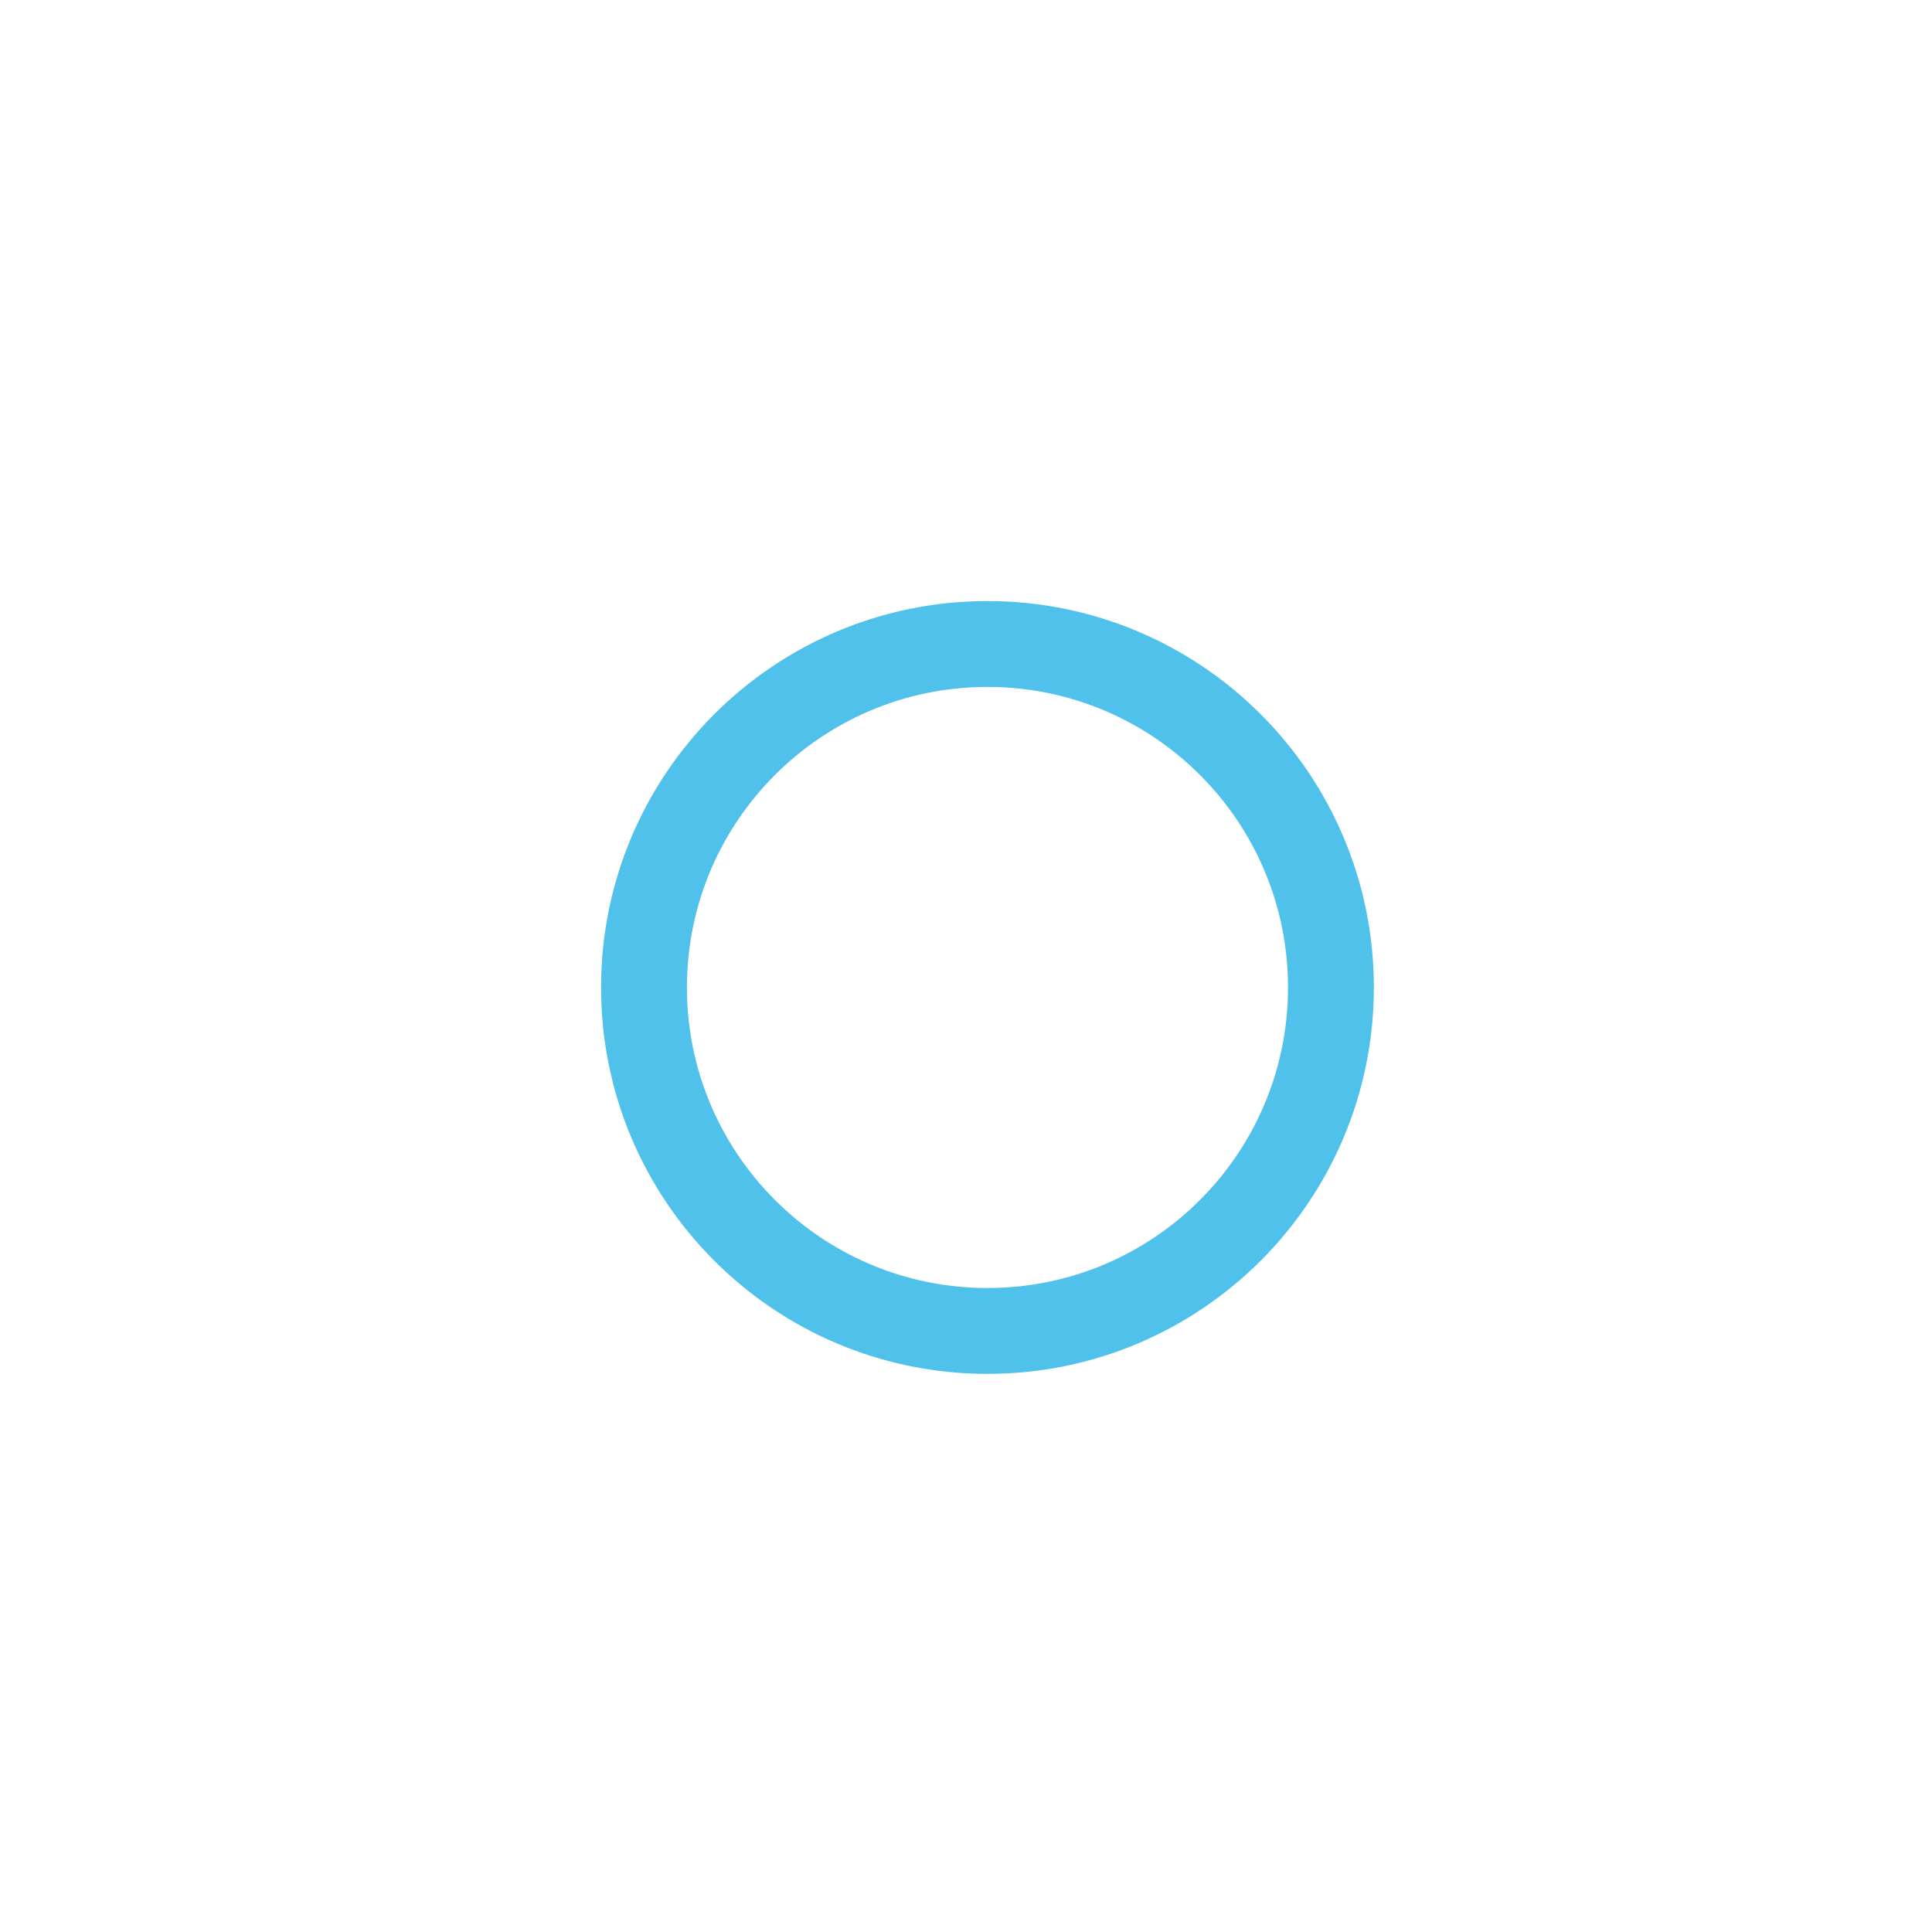
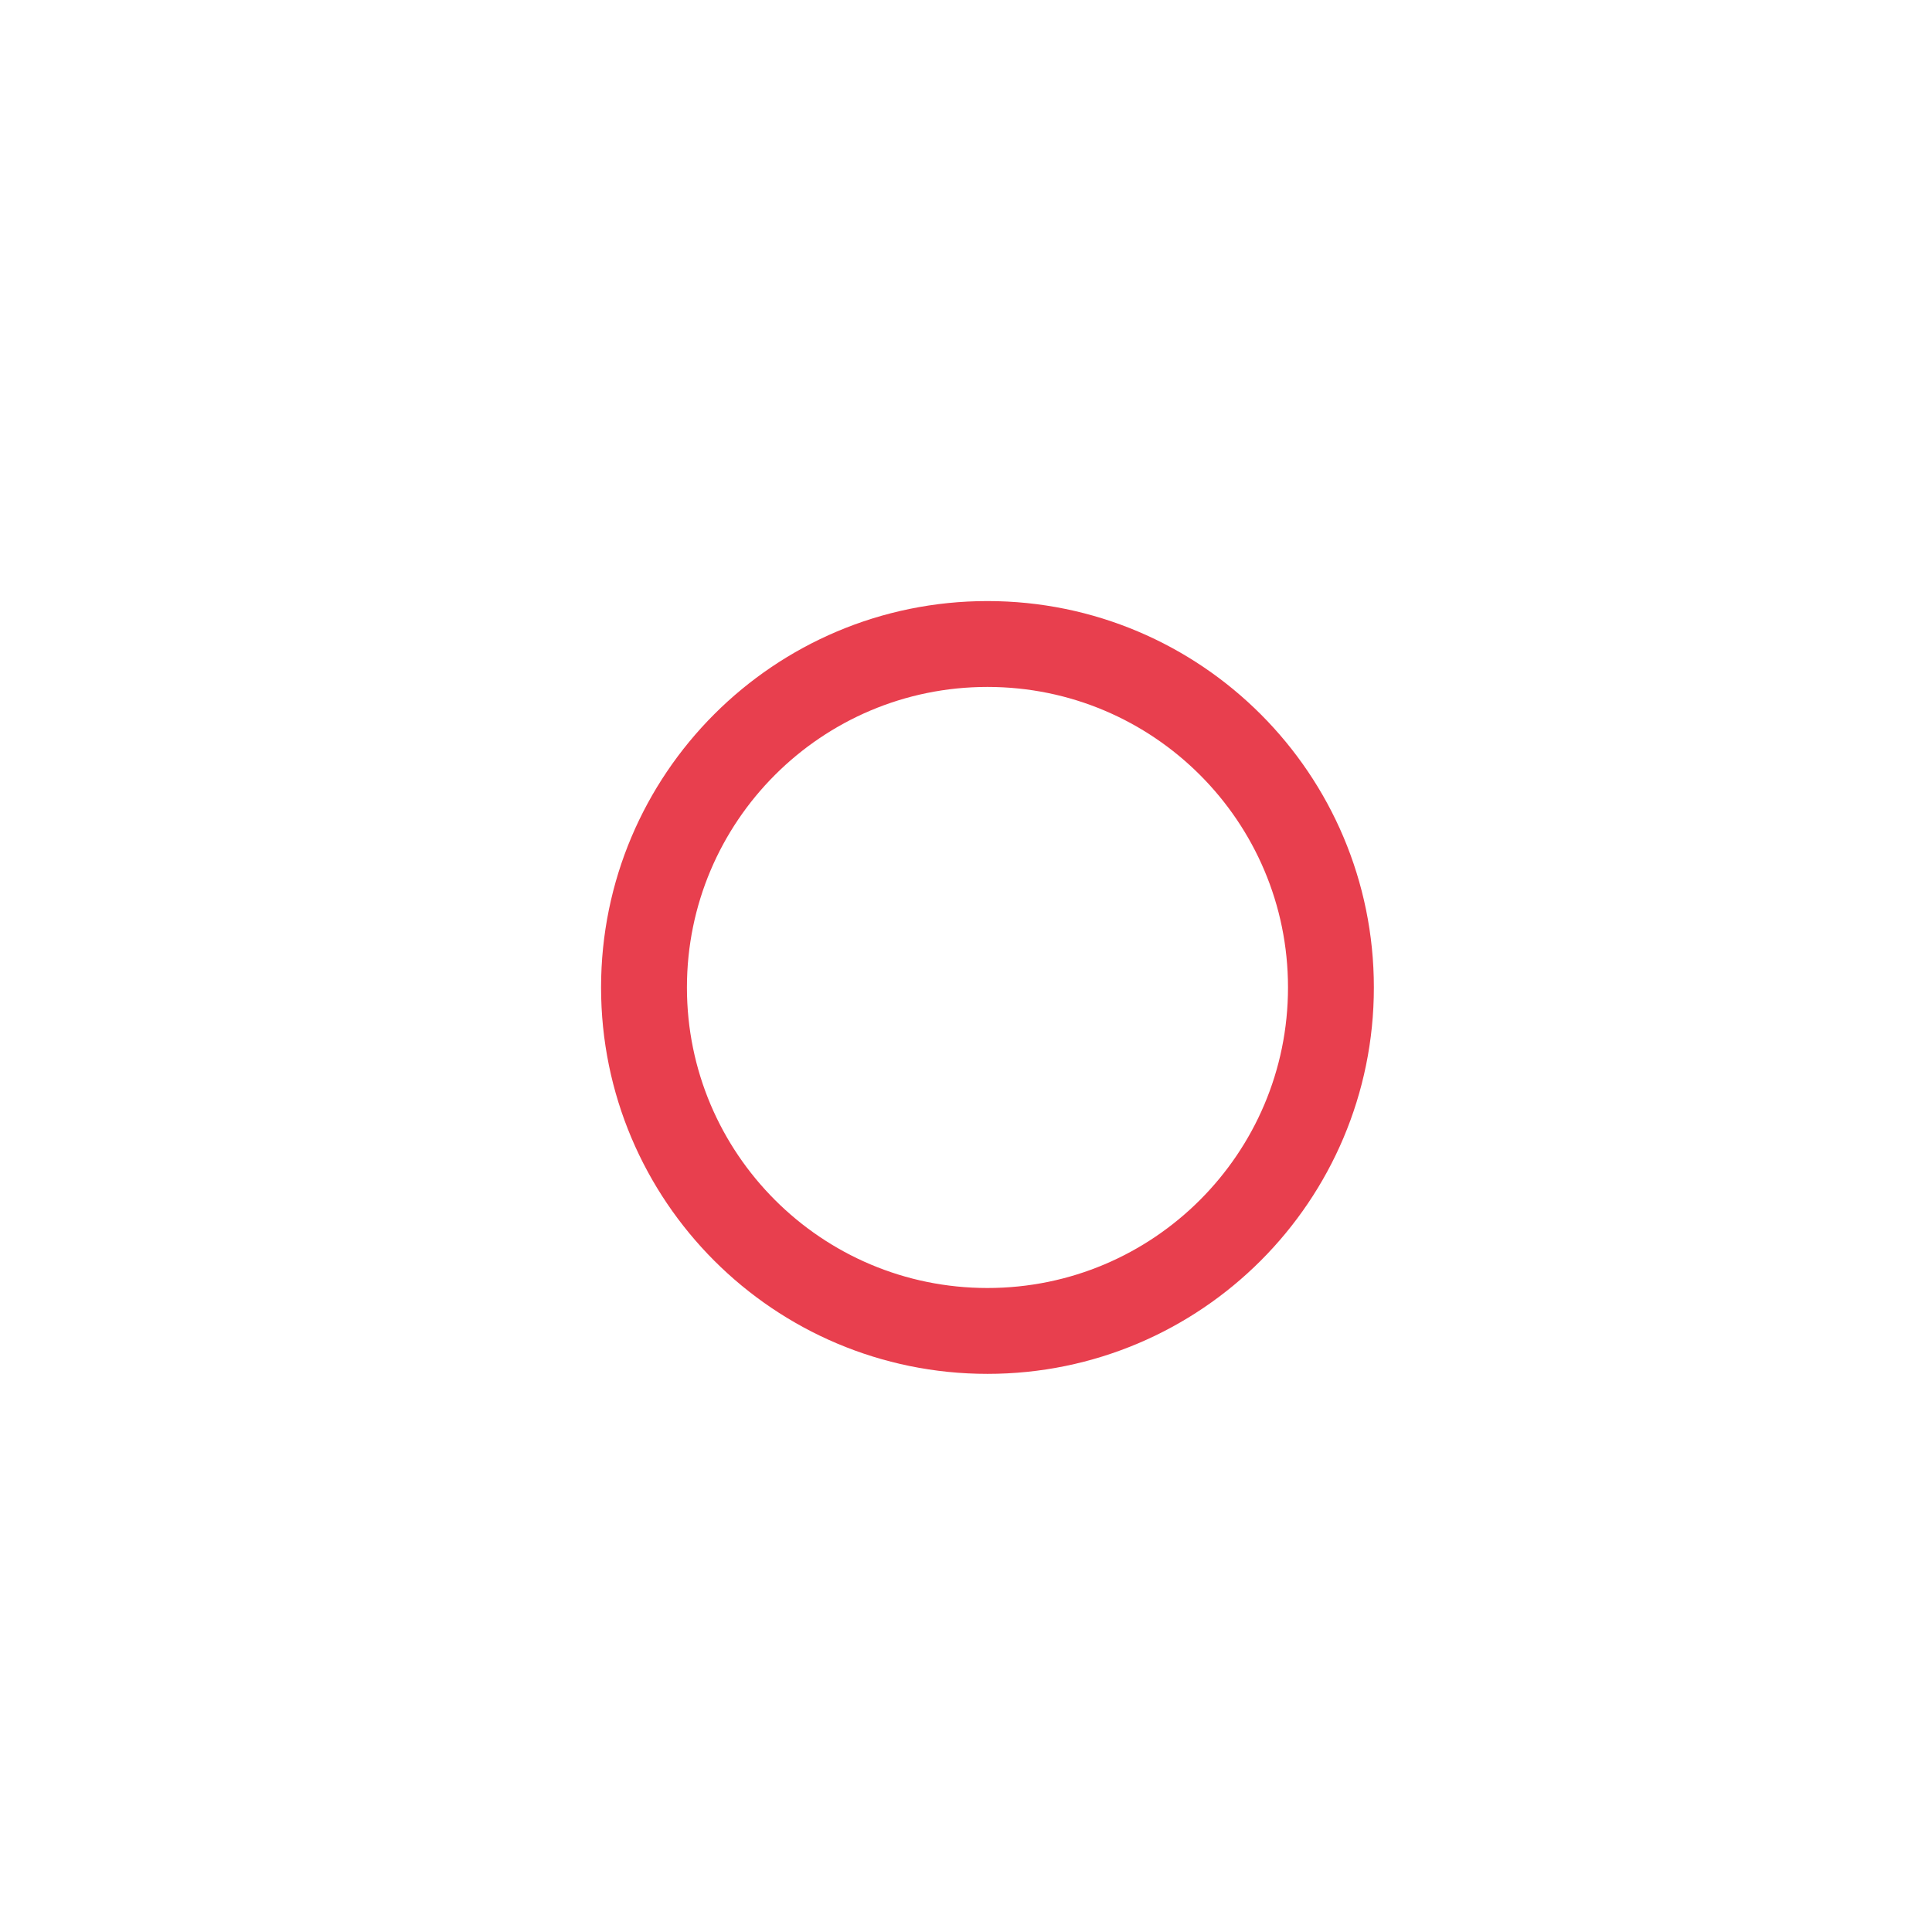
- <svg xmlns="http://www.w3.org/2000/svg" width="45" height="45" viewBox="0 0 45 45" stroke="#4FC1EA">
+ <svg xmlns="http://www.w3.org/2000/svg" width="45" height="45" viewBox="0 0 45 45" stroke="#E83F4E">
  <g fill="none" fill-rule="evenodd" transform="translate(1 1)" stroke-width="2">
    <circle cx="22" cy="22" r="6" stroke-opacity="0">
      <animate attributeName="r" begin="1.5s" dur="3s" values="6;22" calcMode="linear" repeatCount="indefinite" />
      <animate attributeName="stroke-opacity" begin="1.5s" dur="3s" values="1;0" calcMode="linear" repeatCount="indefinite" />
      <animate attributeName="stroke-width" begin="1.5s" dur="3s" values="2;0" calcMode="linear" repeatCount="indefinite" />
    </circle>
    <circle cx="22" cy="22" r="6" stroke-opacity="0">
      <animate attributeName="r" begin="3s" dur="3s" values="6;22" calcMode="linear" repeatCount="indefinite" />
      <animate attributeName="stroke-opacity" begin="3s" dur="3s" values="1;0" calcMode="linear" repeatCount="indefinite" />
      <animate attributeName="stroke-width" begin="3s" dur="3s" values="2;0" calcMode="linear" repeatCount="indefinite" />
    </circle>
    <circle cx="22" cy="22" r="8">
      <animate attributeName="r" begin="0s" dur="1.5s" values="6;1;2;3;4;5;6" calcMode="linear" repeatCount="indefinite" />
    </circle>
  </g>
</svg>
